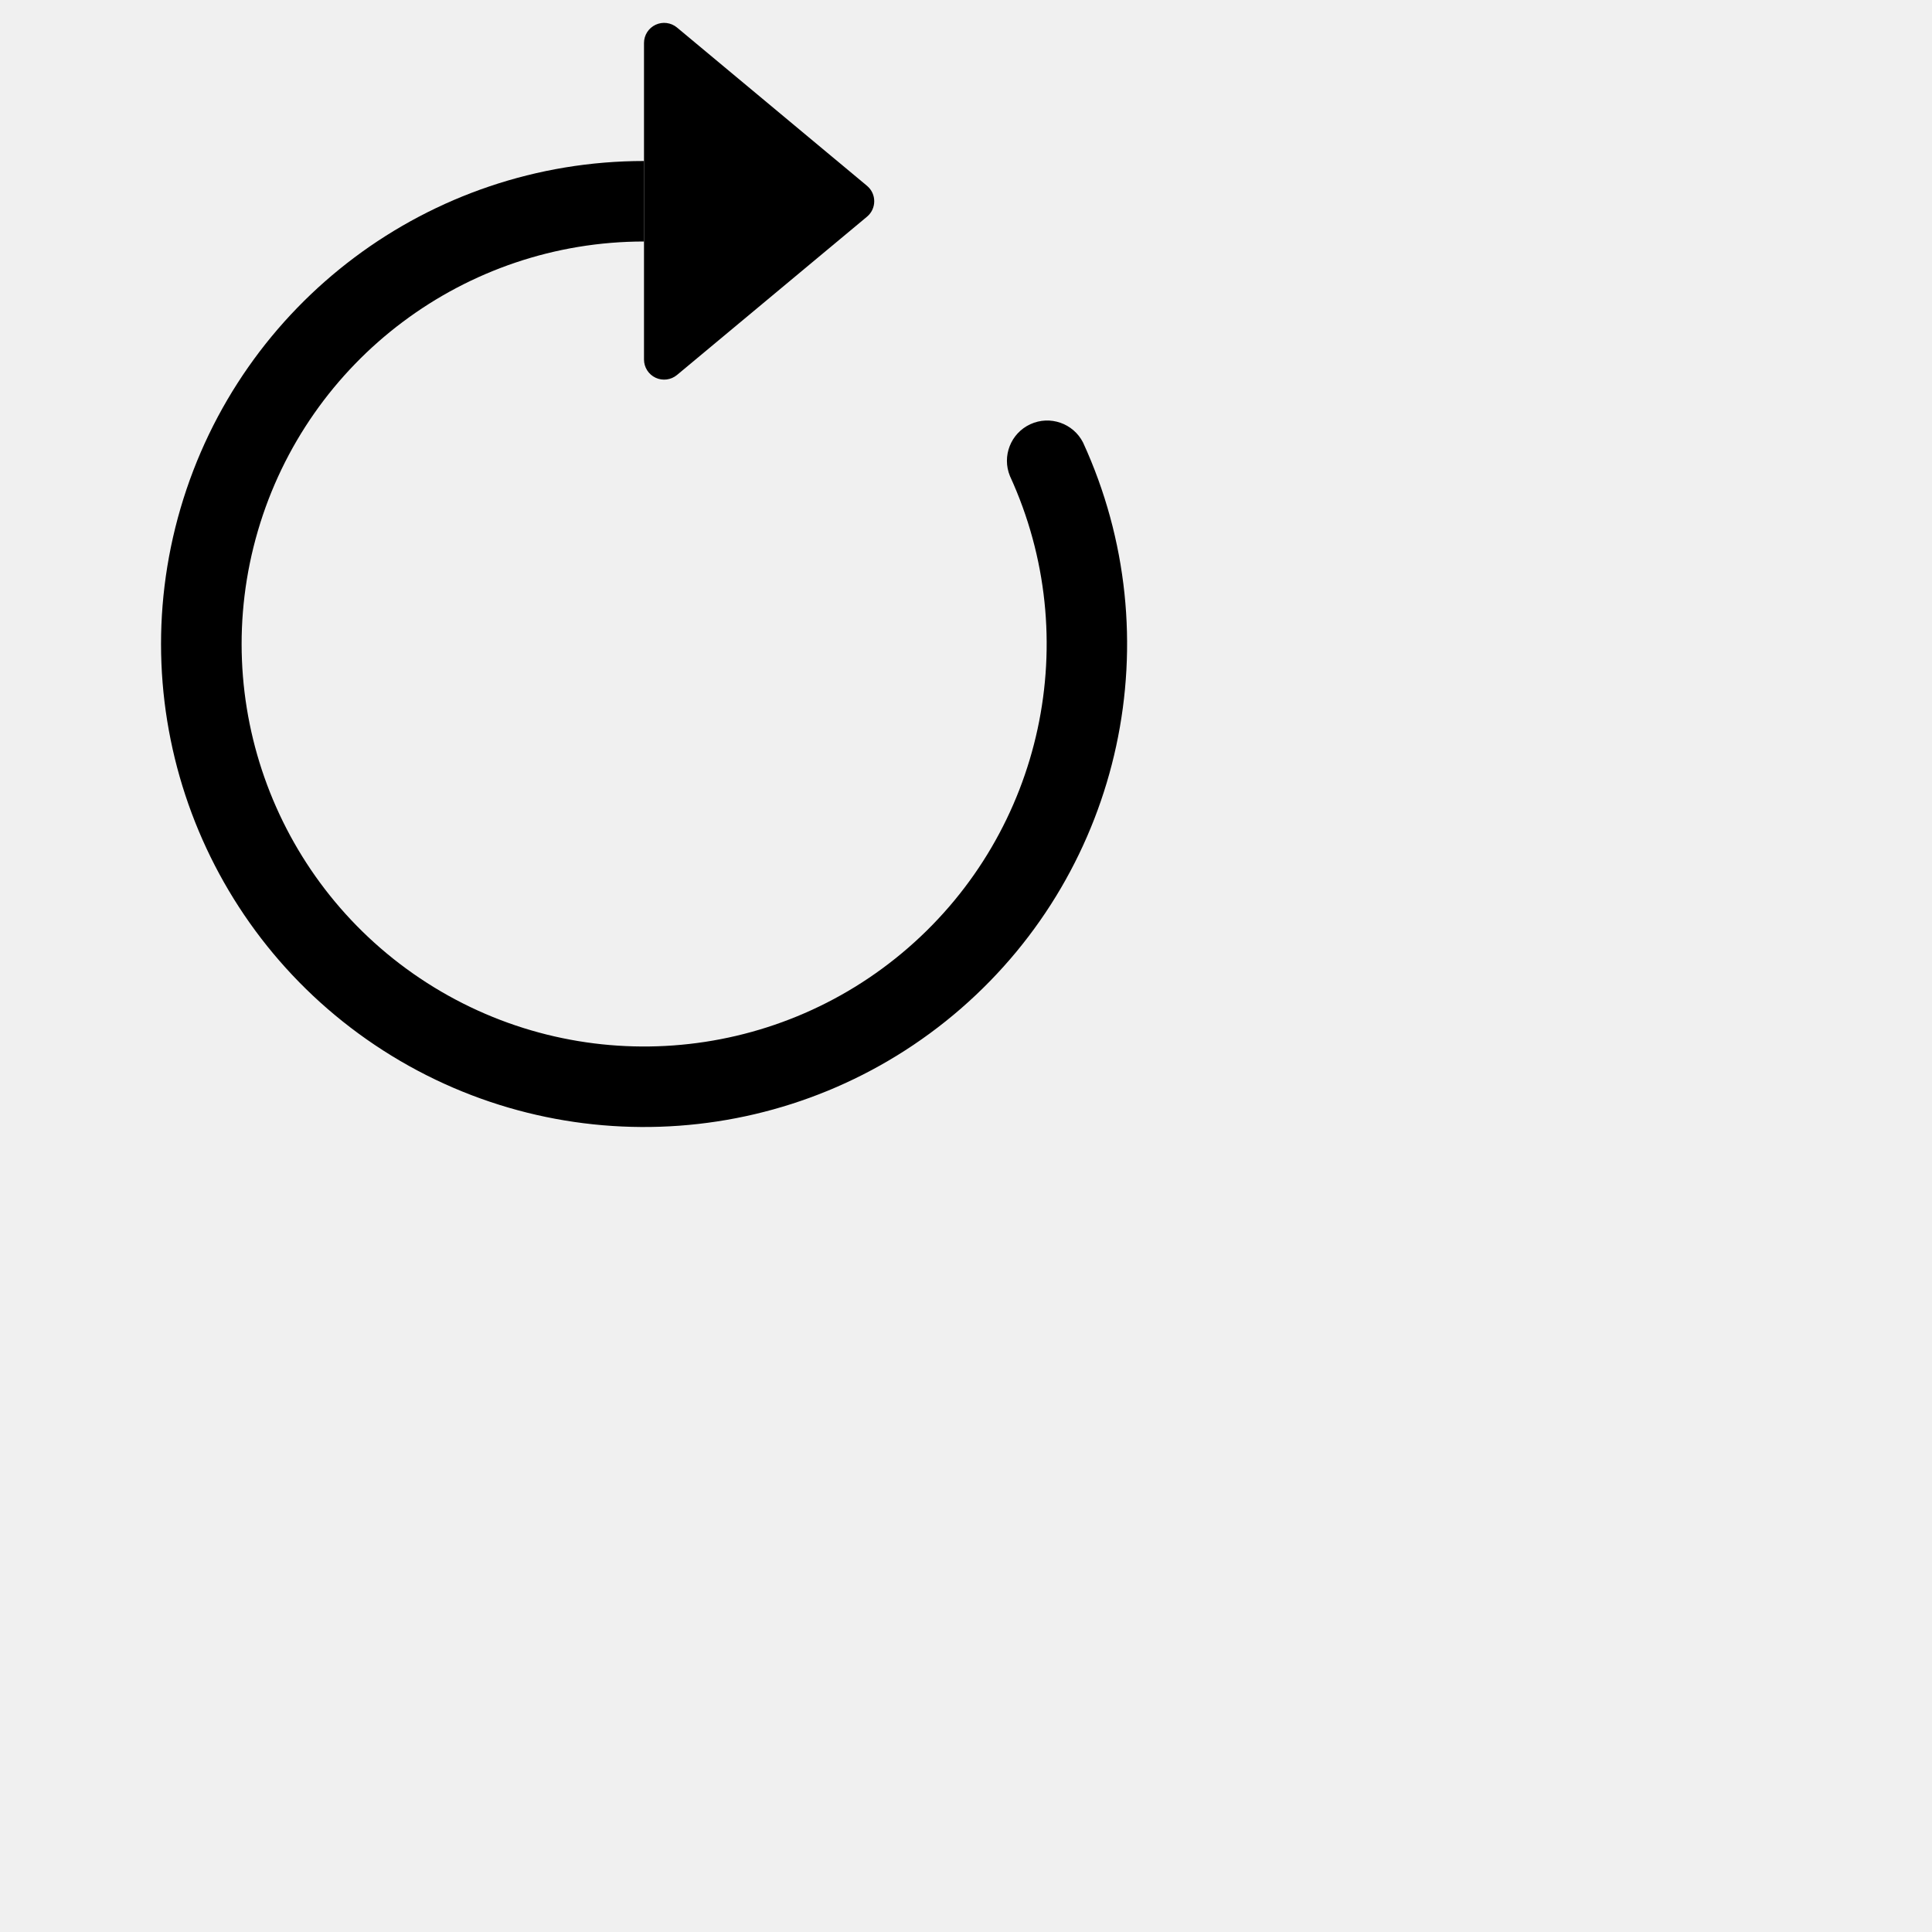
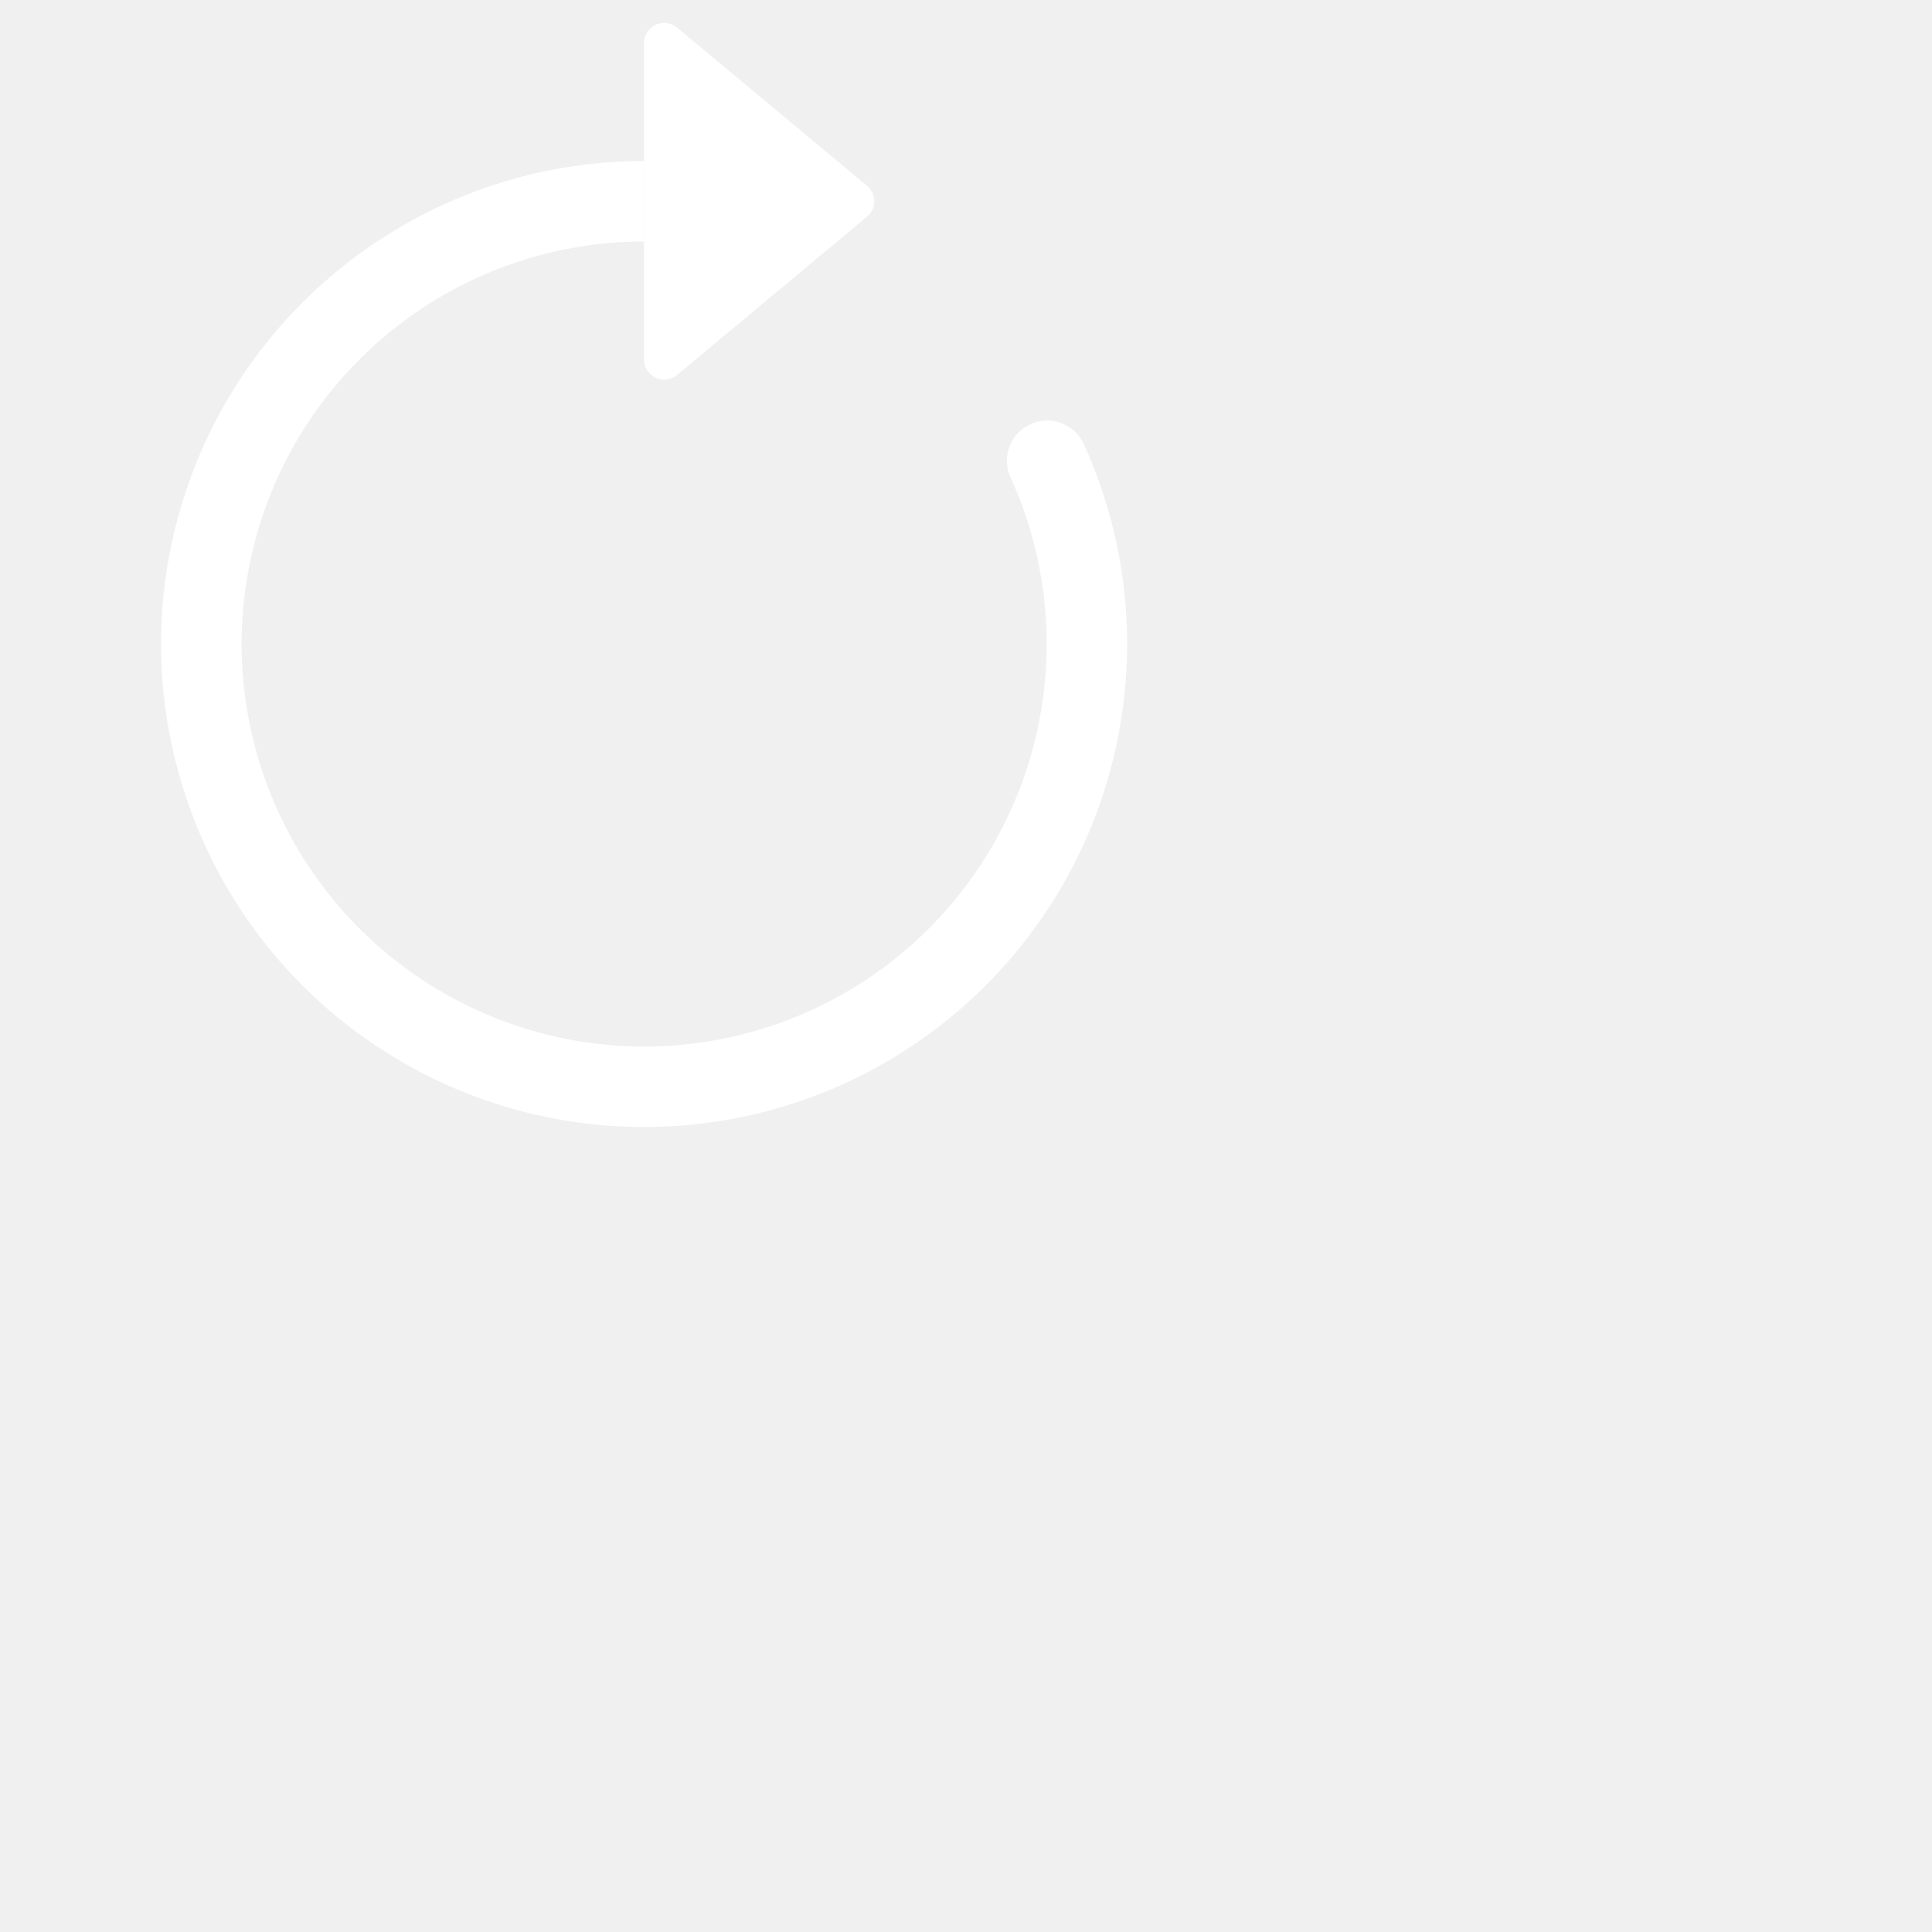
- <svg xmlns="http://www.w3.org/2000/svg" width="30" height="30" fill="currentColor" class="bi bi-arrow-clockwise" viewBox="0 0 24 24">
+ <svg xmlns="http://www.w3.org/2000/svg" width="30" height="30" fill="white" class="bi bi-arrow-clockwise" viewBox="0 0 24 24">
  <path fill-rule="evenodd" d="M8 3a5 5 0 1 0 4.546 2.914.5.5 0 0 1 .908-.417A6 6 0 1 1 8 2v1z" />
  <path d="M8 4.466V.534a.25.25 0 0 1 .41-.192l2.36 1.966c.12.1.12.284 0 .384L8.41 4.658A.25.25 0 0 1 8 4.466z" />
</svg>
